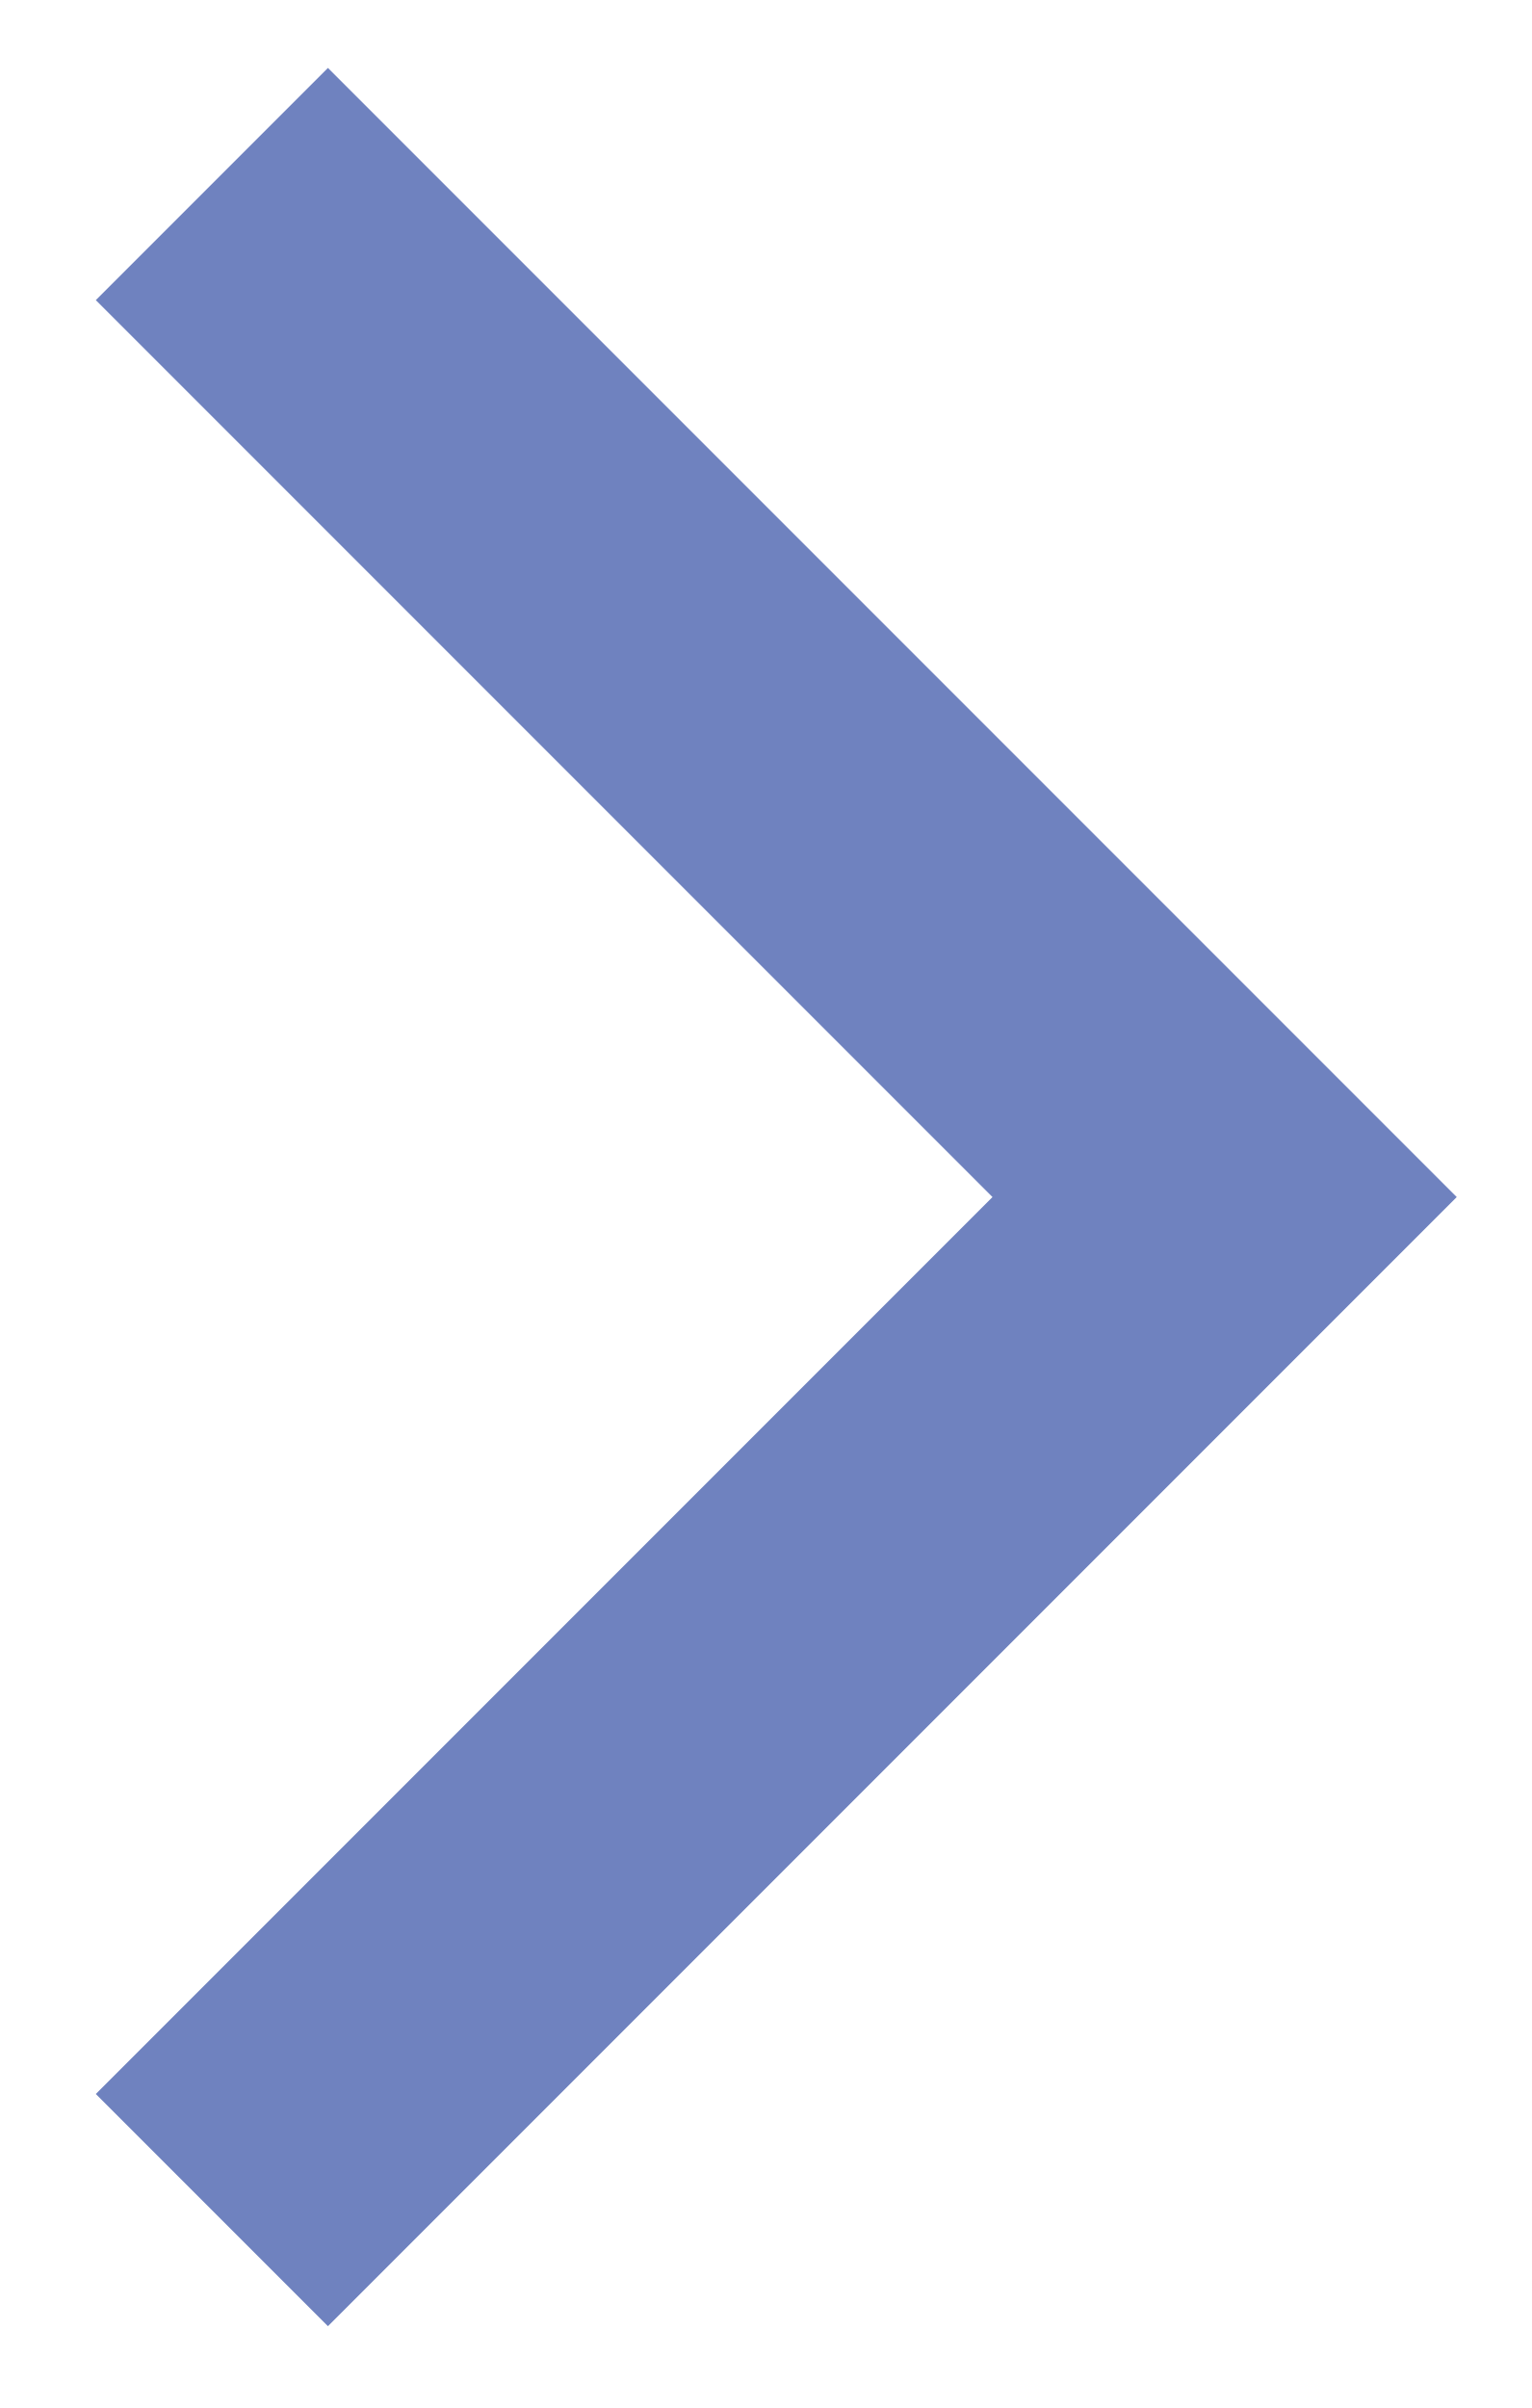
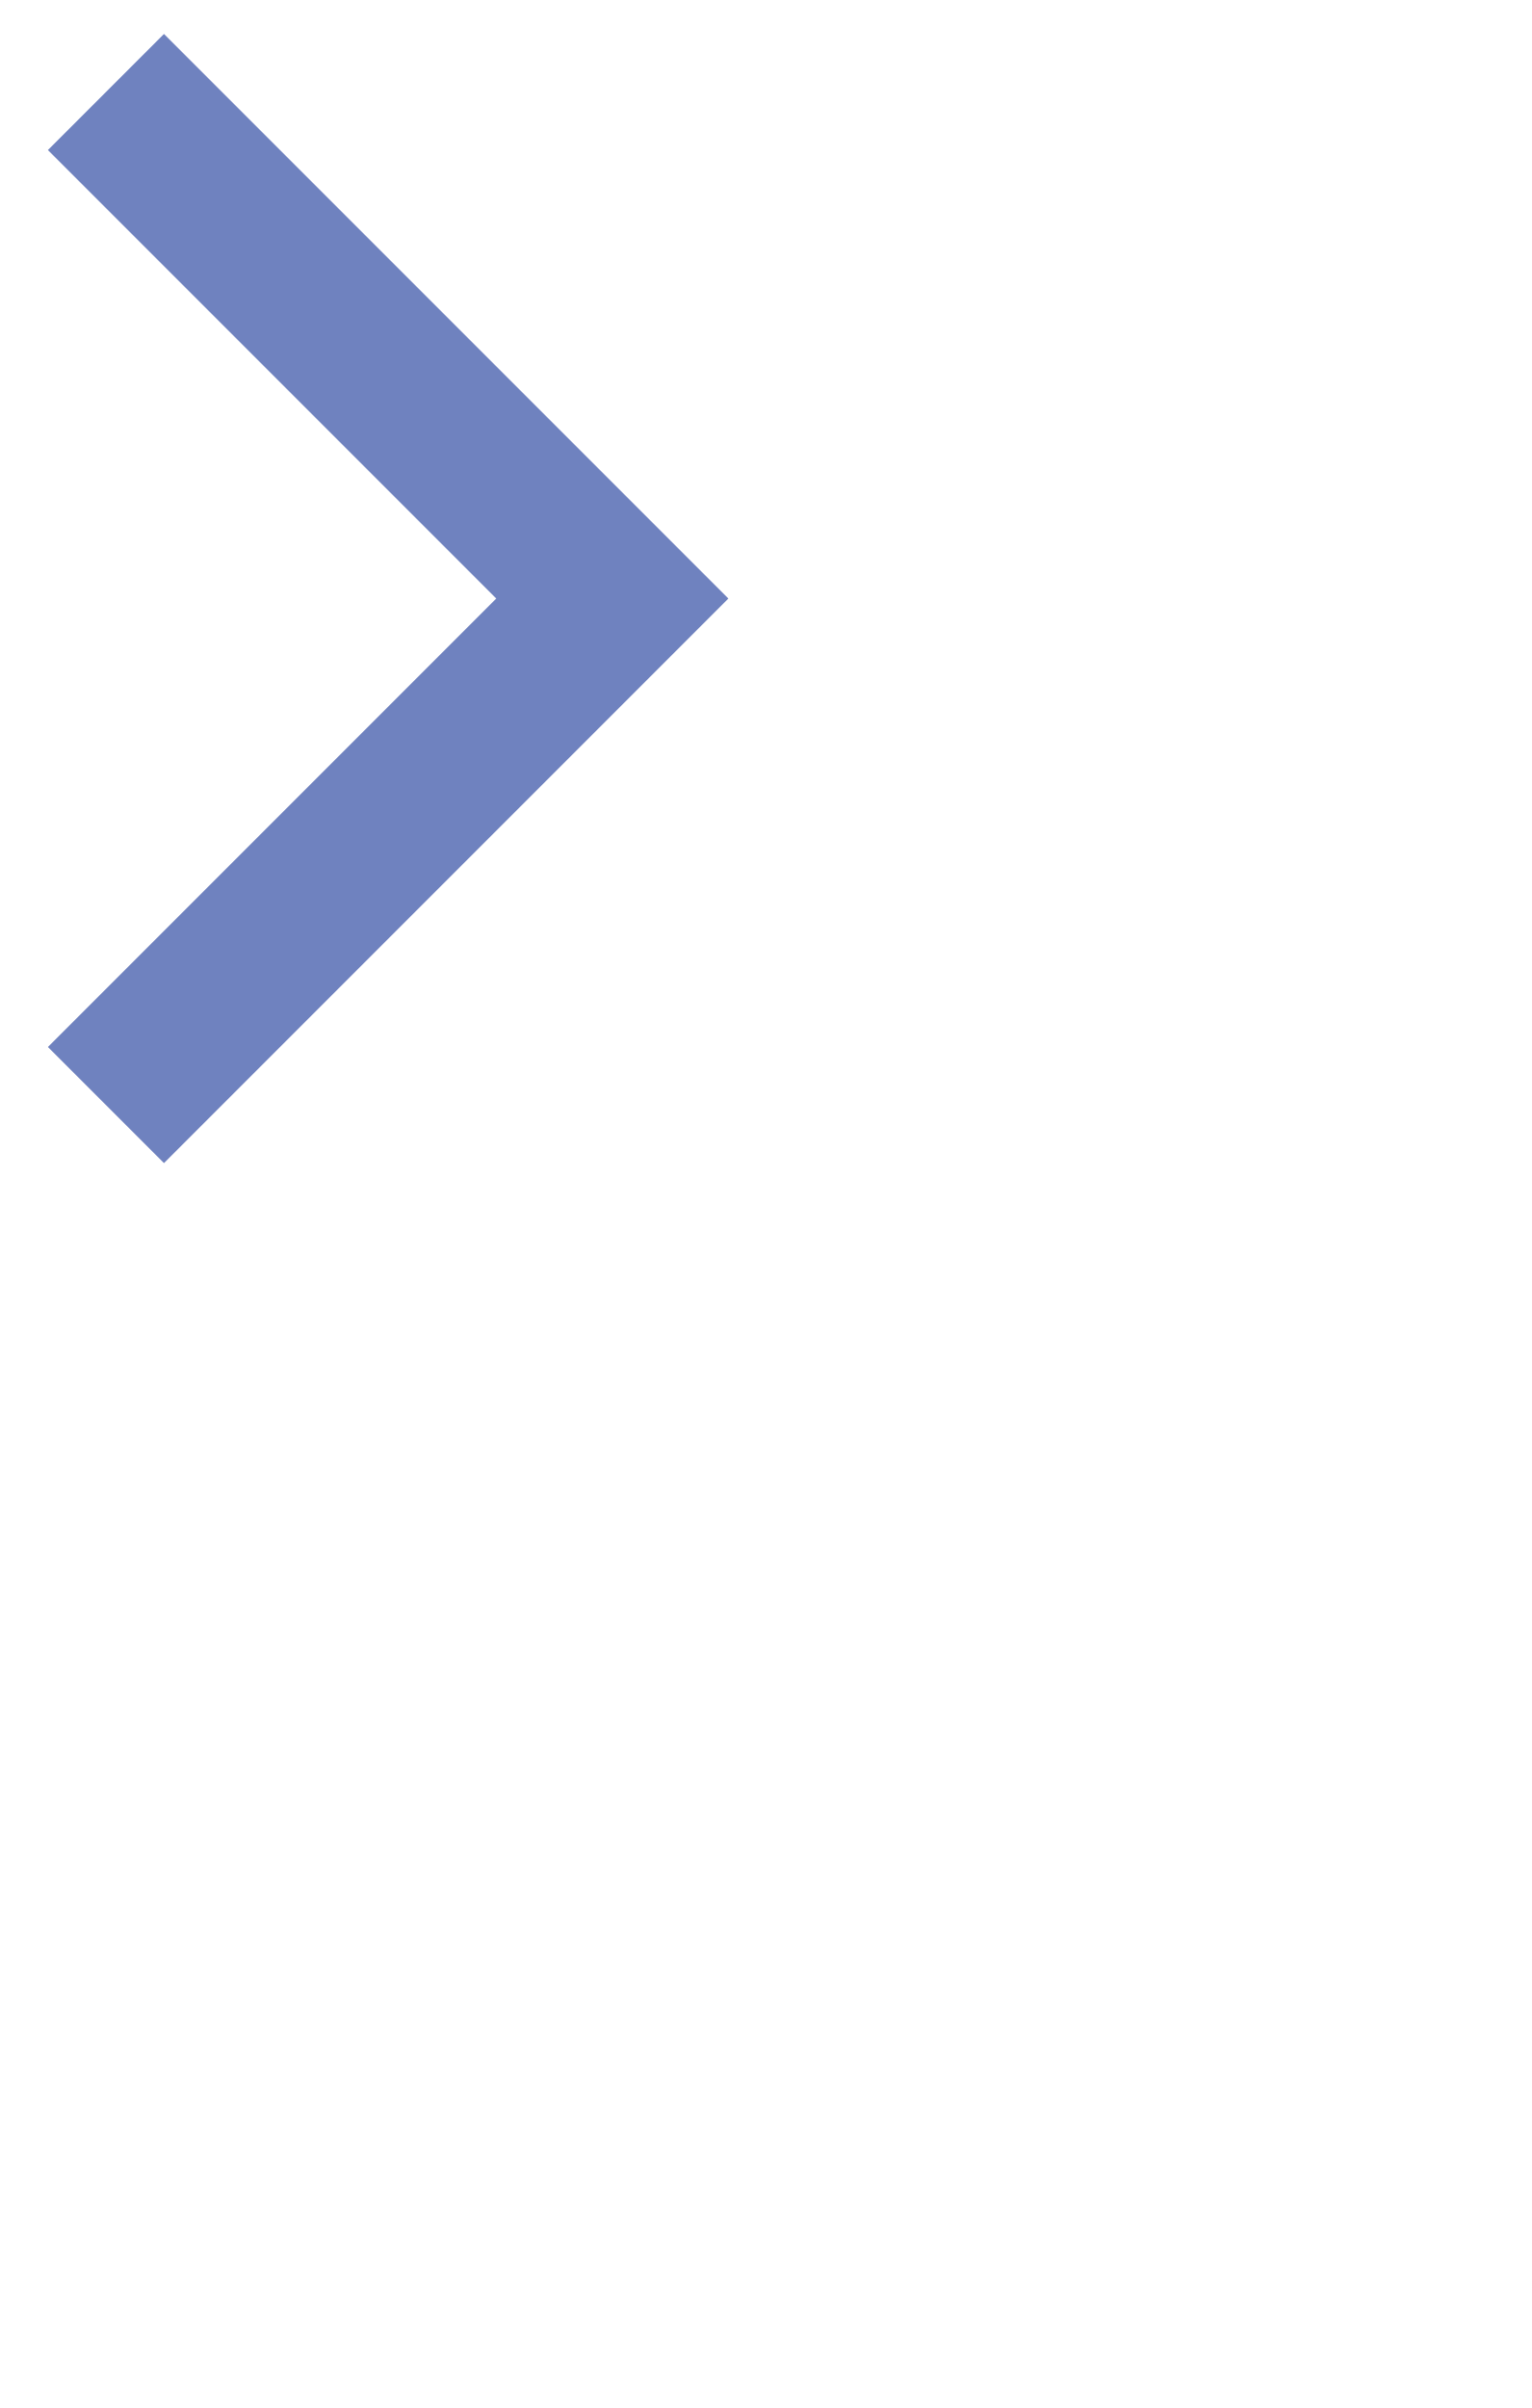
- <svg xmlns="http://www.w3.org/2000/svg" width="14px" height="22px" viewBox="0 0 14 22" version="1.1">
+ <svg xmlns="http://www.w3.org/2000/svg" width="28px" height="44px" viewBox="0 0 28 44" version="1.1">
  <defs />
  <g id="Page-1" stroke="none" stroke-width="1" fill="none" fill-rule="evenodd">
    <g id="video-slider-right-arrow" transform="translate(-8, 1)" stroke-width="3" stroke="#6F82BF">
      <polyline id="Rectangle-6" transform="translate(9.936292, 9.936291) rotate(45) translate(-9.936292, -9.936291) " points="3.392 3.392 16.481 3.392 16.481 16.481" />
    </g>
  </g>
</svg>
